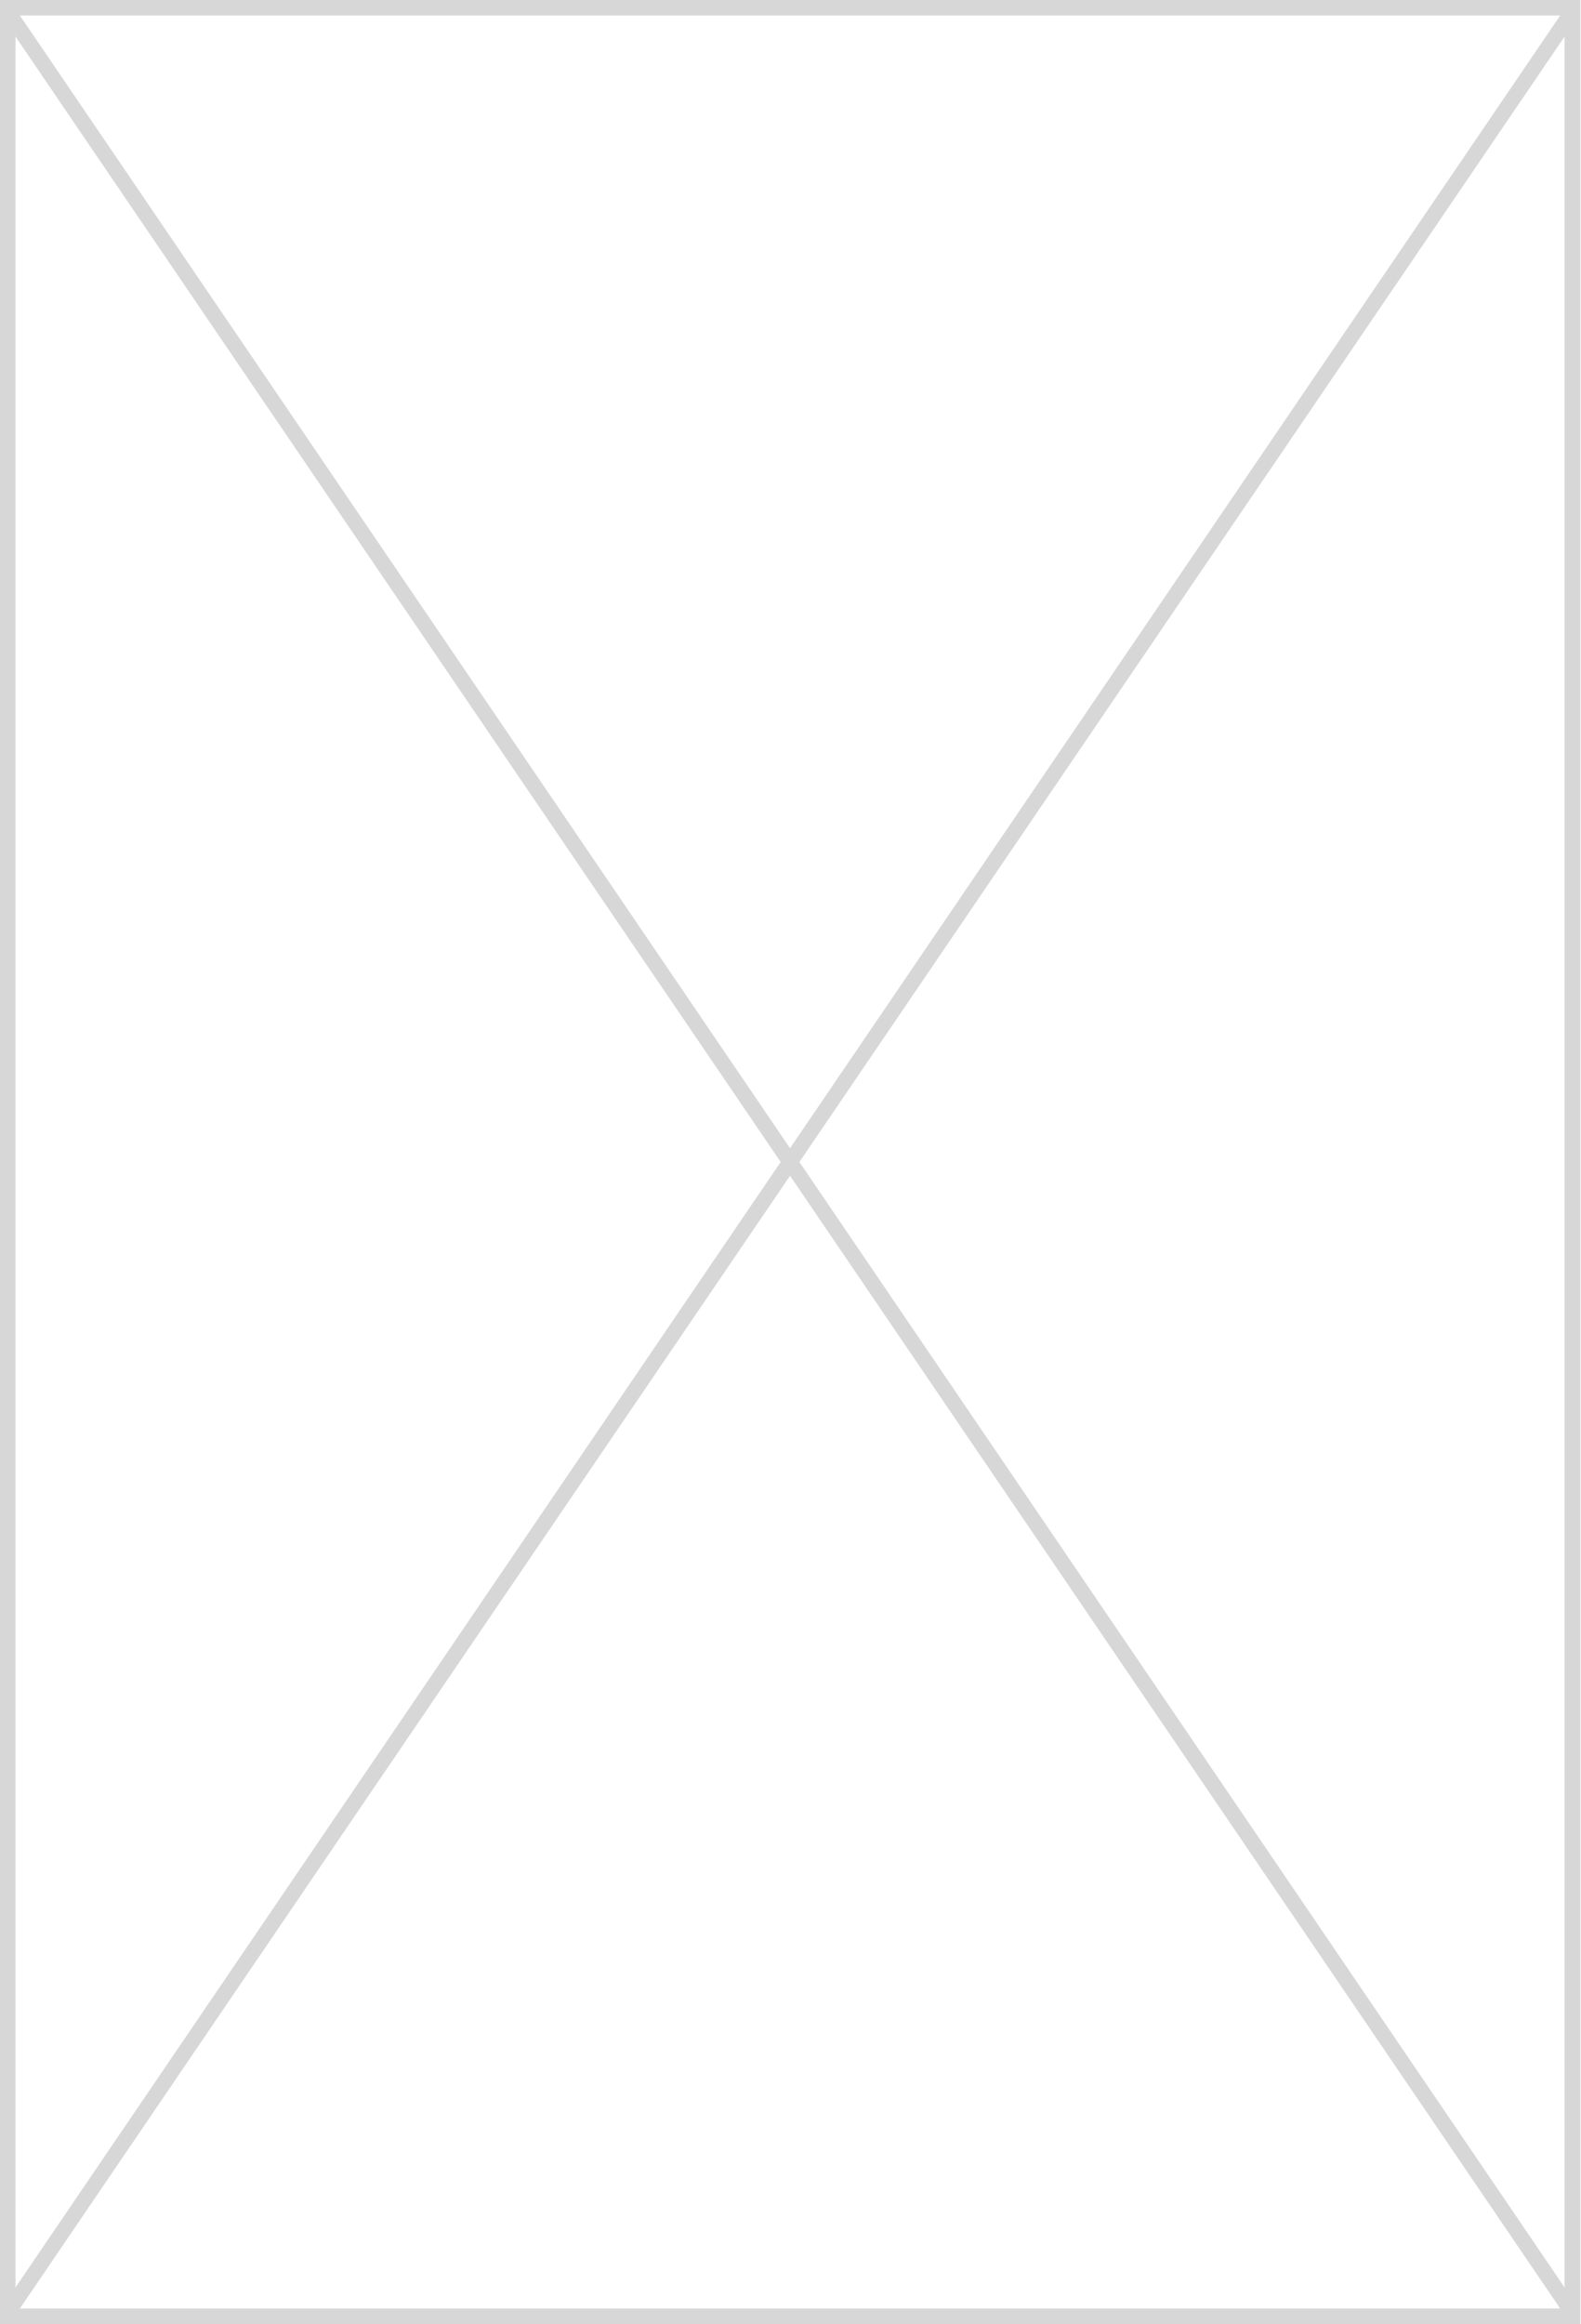
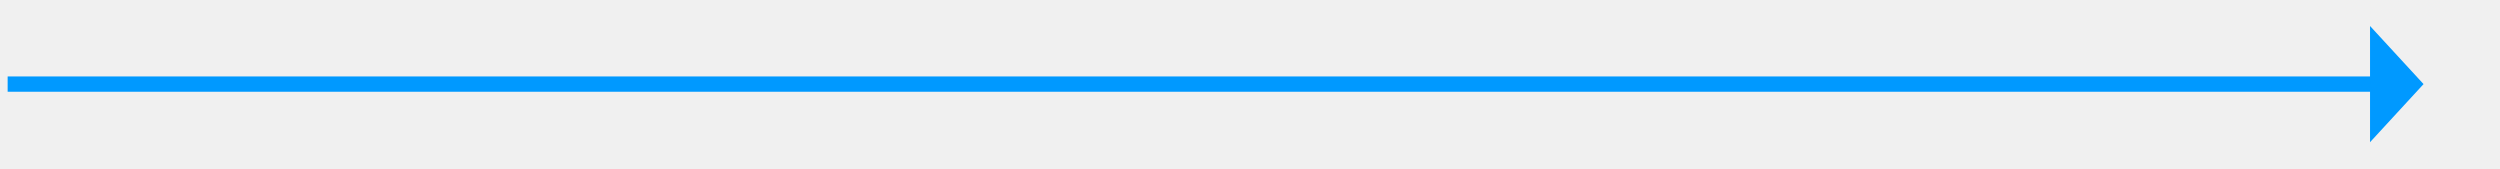
- <svg xmlns="http://www.w3.org/2000/svg" version="1.1" width="102px" height="150px">
-   <g transform="translate(-56 -422 )">
-     <path d="M 56.5 422.5  L 157.5 422.5  L 157.5 571.5  L 56.5 571.5  L 56.5 422.5  Z " fill-rule="nonzero" fill="#ffffff" stroke="none" />
-     <path d="M 56.5 422.5  L 157.5 422.5  L 157.5 571.5  L 56.5 571.5  L 56.5 422.5  Z " stroke-width="1" stroke="#d7d7d7" fill="none" />
-     <path d="M 56.413 422.608  L 157.587 571.392  M 157.587 422.608  L 56.413 571.392  " stroke-width="1" stroke="#d7d7d7" fill="none" />
+ <svg xmlns="http://www.w3.org/2000/svg" version="1.1" width="327px" height="22px">
+   <g transform="translate(-91 -196 )">
+     <path d="M 401 214.6  L 408 207  L 401 199.4  L 401 214.6  Z " fill-rule="nonzero" fill="#0099ff" stroke="none" />
+     <path d="M 92 207  L 402 207  " stroke-width="2" stroke="#0099ff" fill="none" />
  </g>
</svg>
